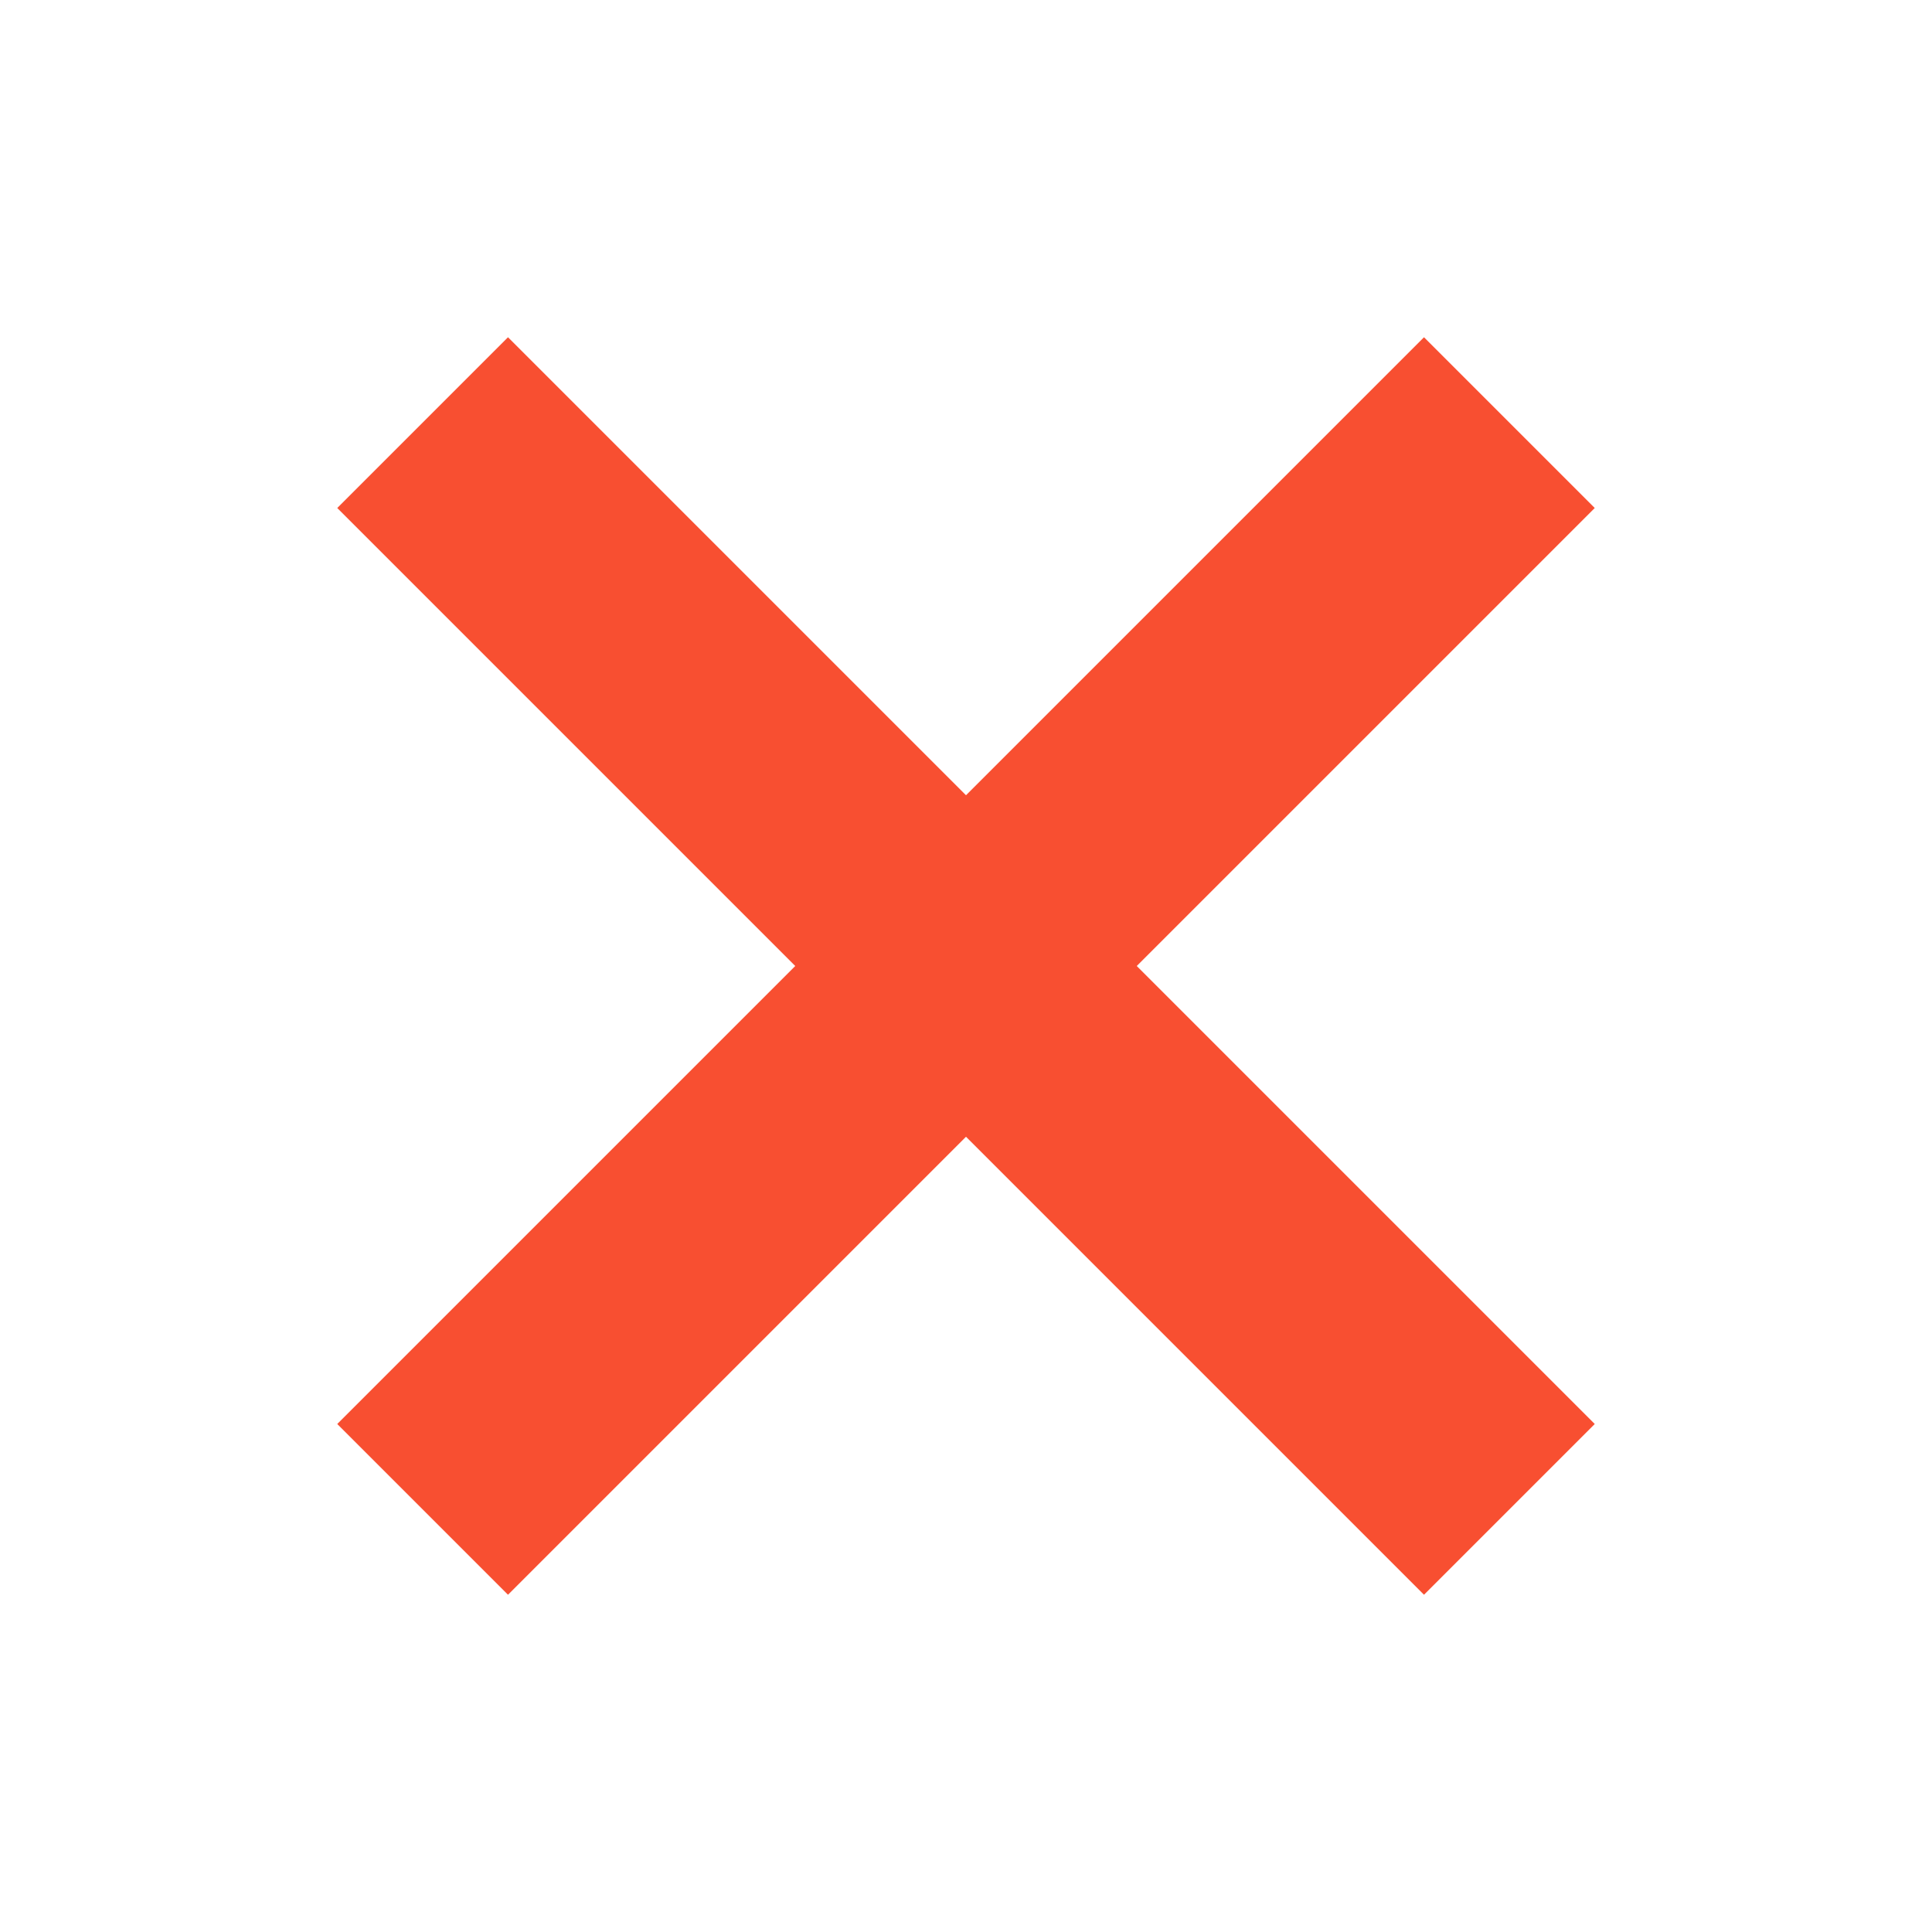
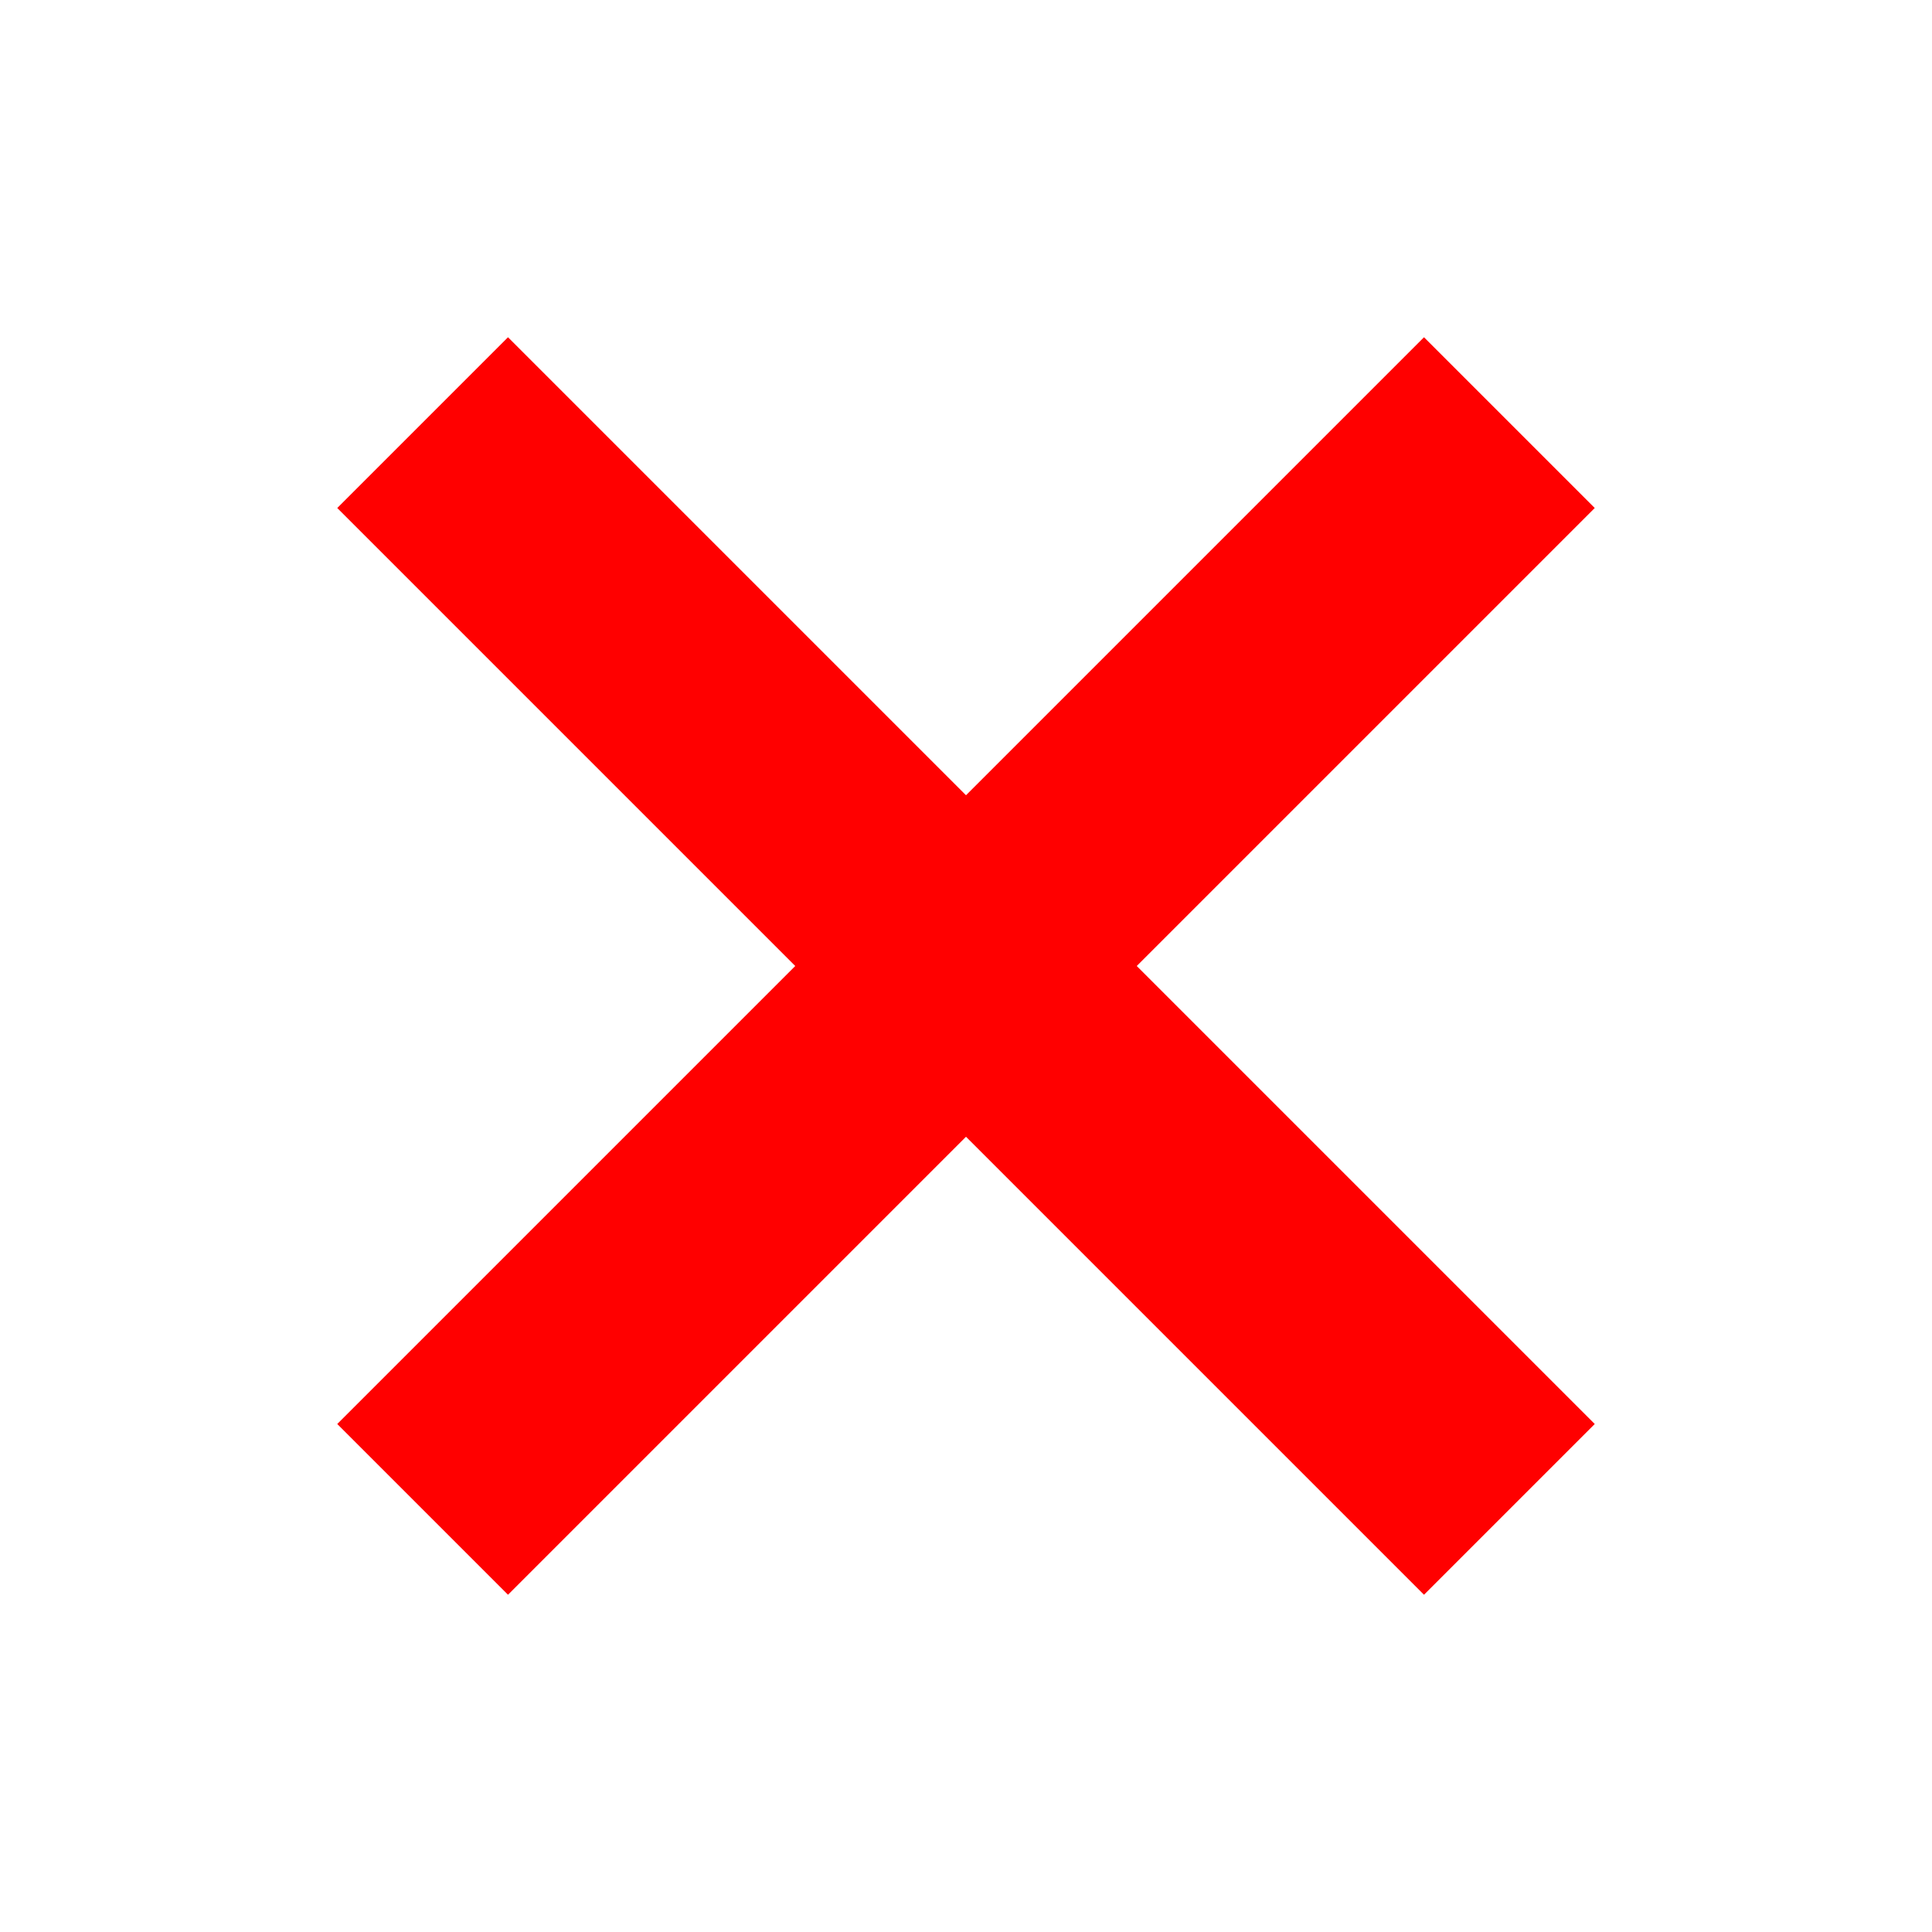
<svg xmlns="http://www.w3.org/2000/svg" width="16" height="16" viewBox="0 0 16 16" fill="none">
  <g id="cancel">
    <g id="Group">
-       <path id="Icon" fill-rule="evenodd" clip-rule="evenodd" d="M8 9.414L4.207 13.207L2.793 11.793L6.586 8L2.793 4.207L4.207 2.793L8 6.586L11.793 2.793L13.207 4.207L9.414 8L13.207 11.793L11.793 13.207L8 9.414Z" fill="#F84F31" />
+       <path id="Icon" fill-rule="evenodd" clip-rule="evenodd" d="M8 9.414L4.207 13.207L2.793 11.793L6.586 8L2.793 4.207L4.207 2.793L8 6.586L11.793 2.793L13.207 4.207L9.414 8L13.207 11.793L11.793 13.207L8 9.414Z" fill="#ff0000" />
    </g>
  </g>
</svg>
